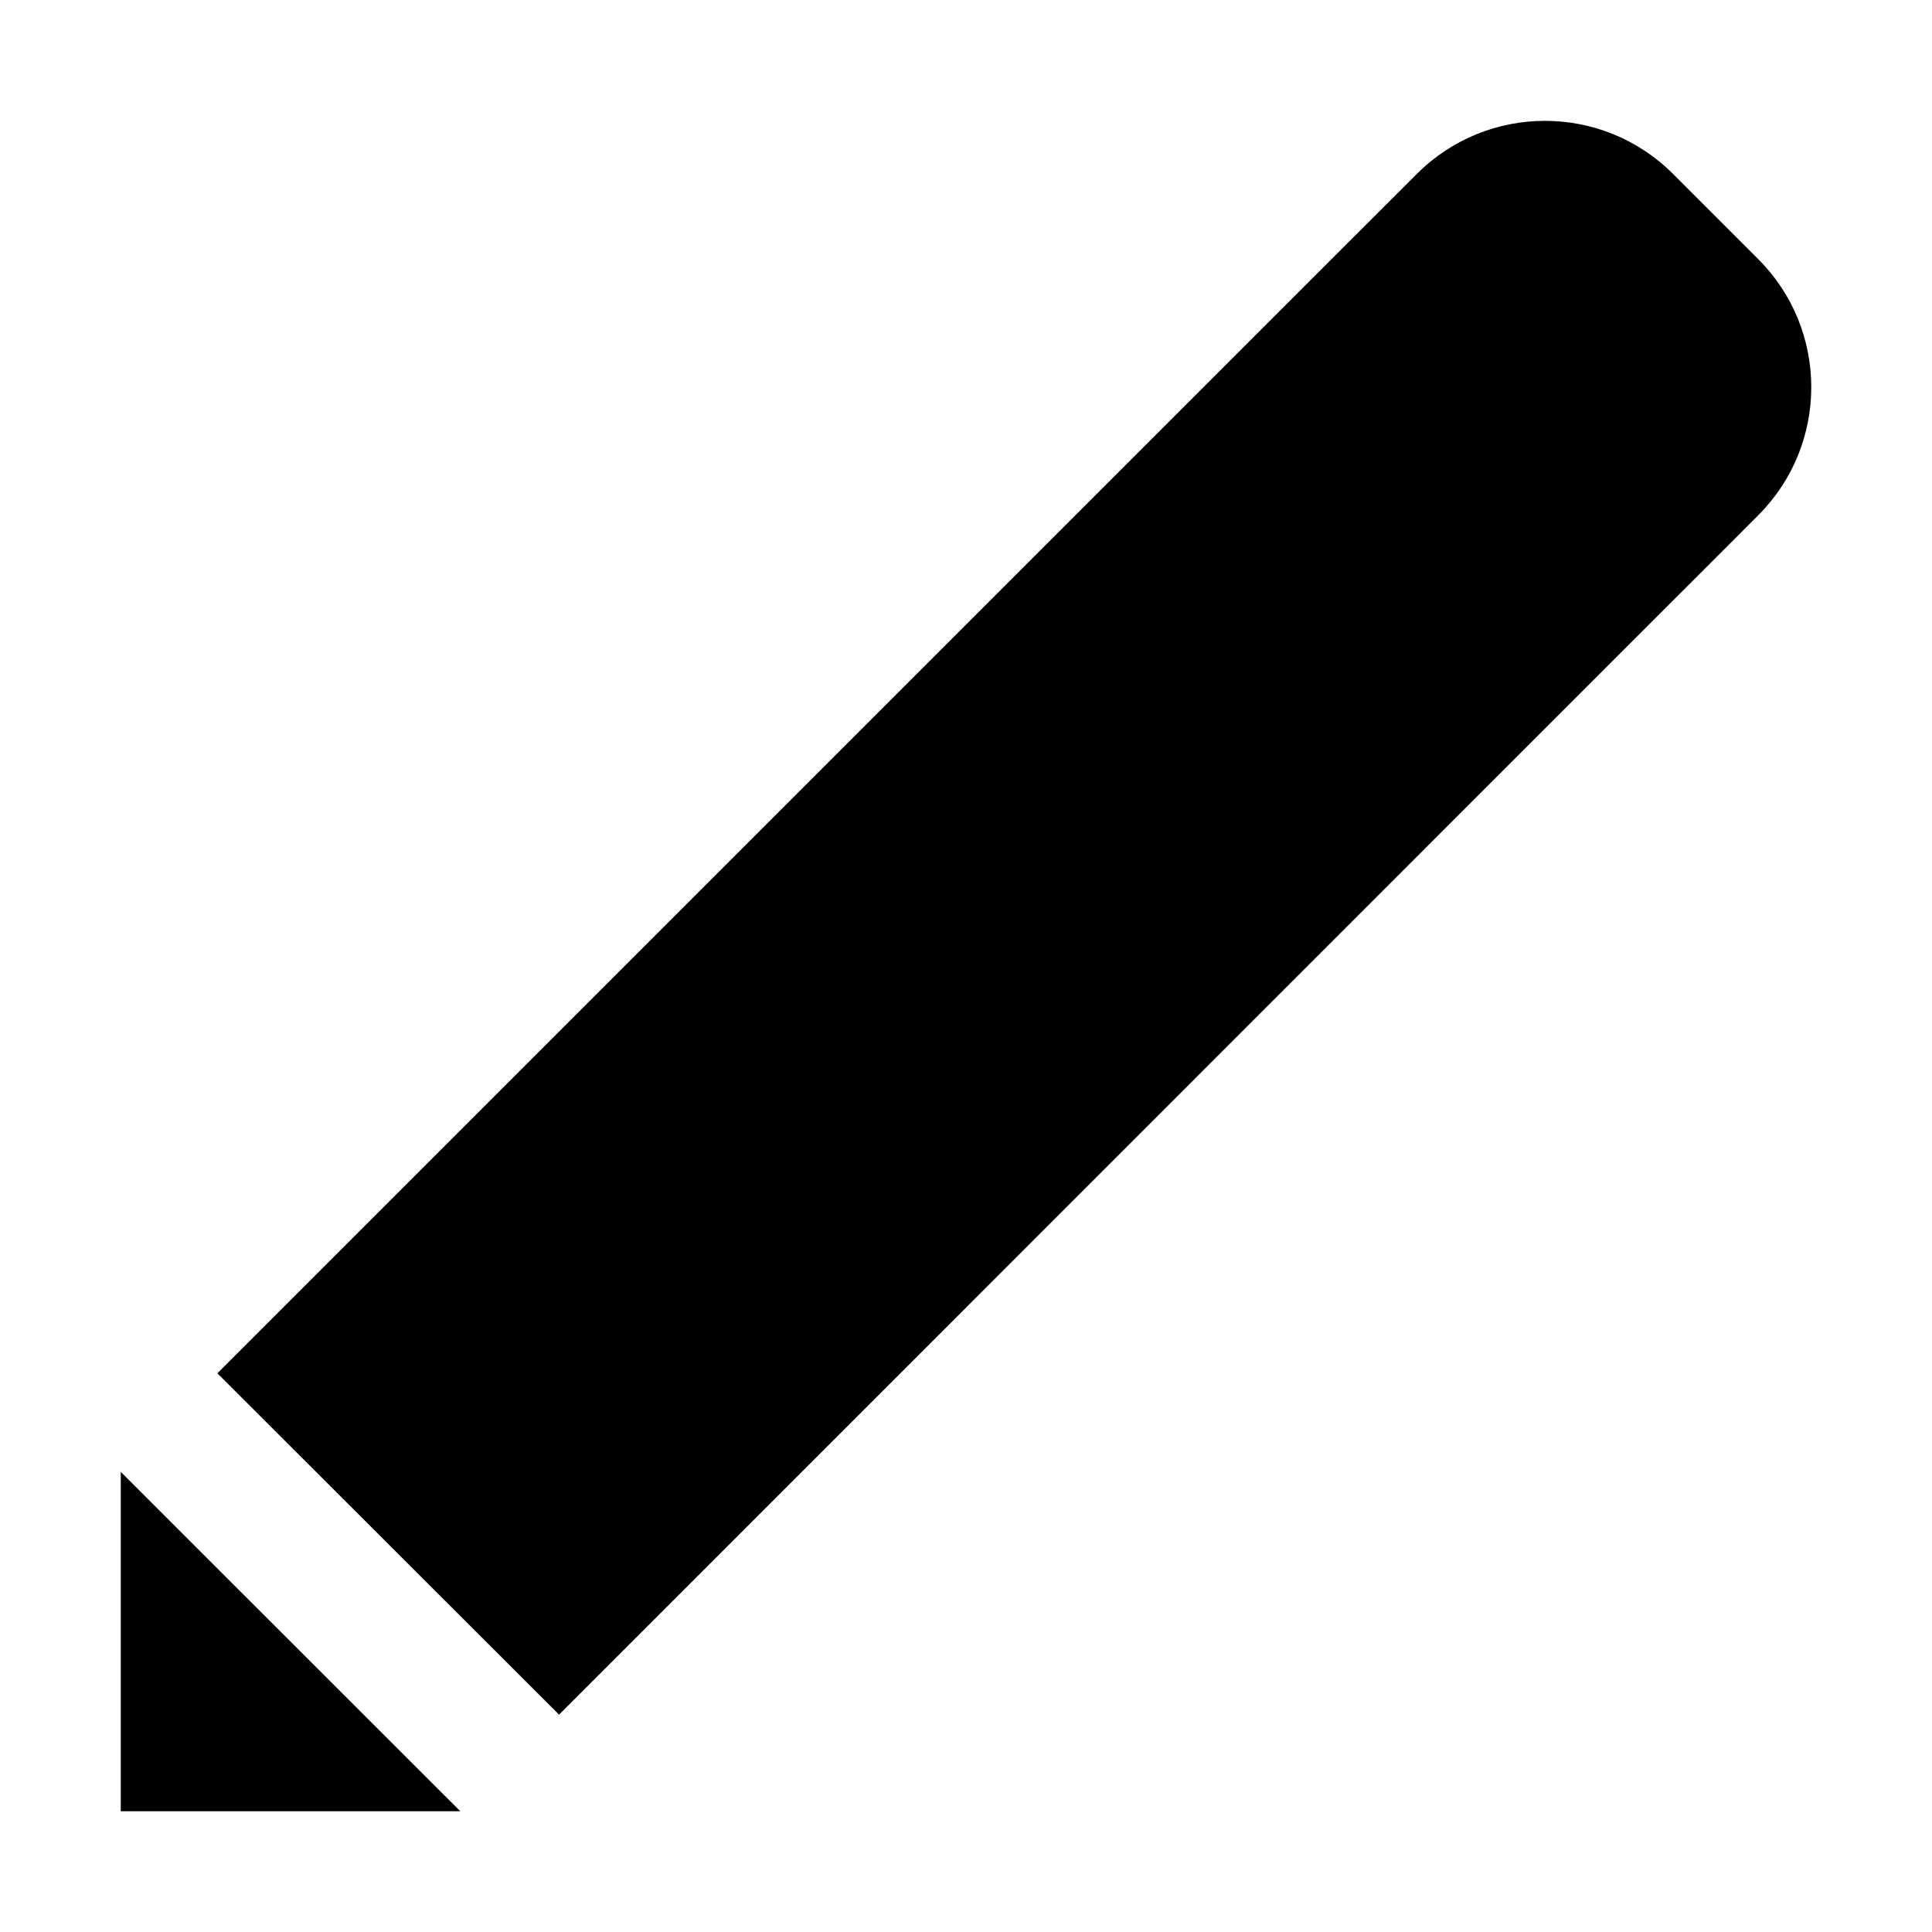
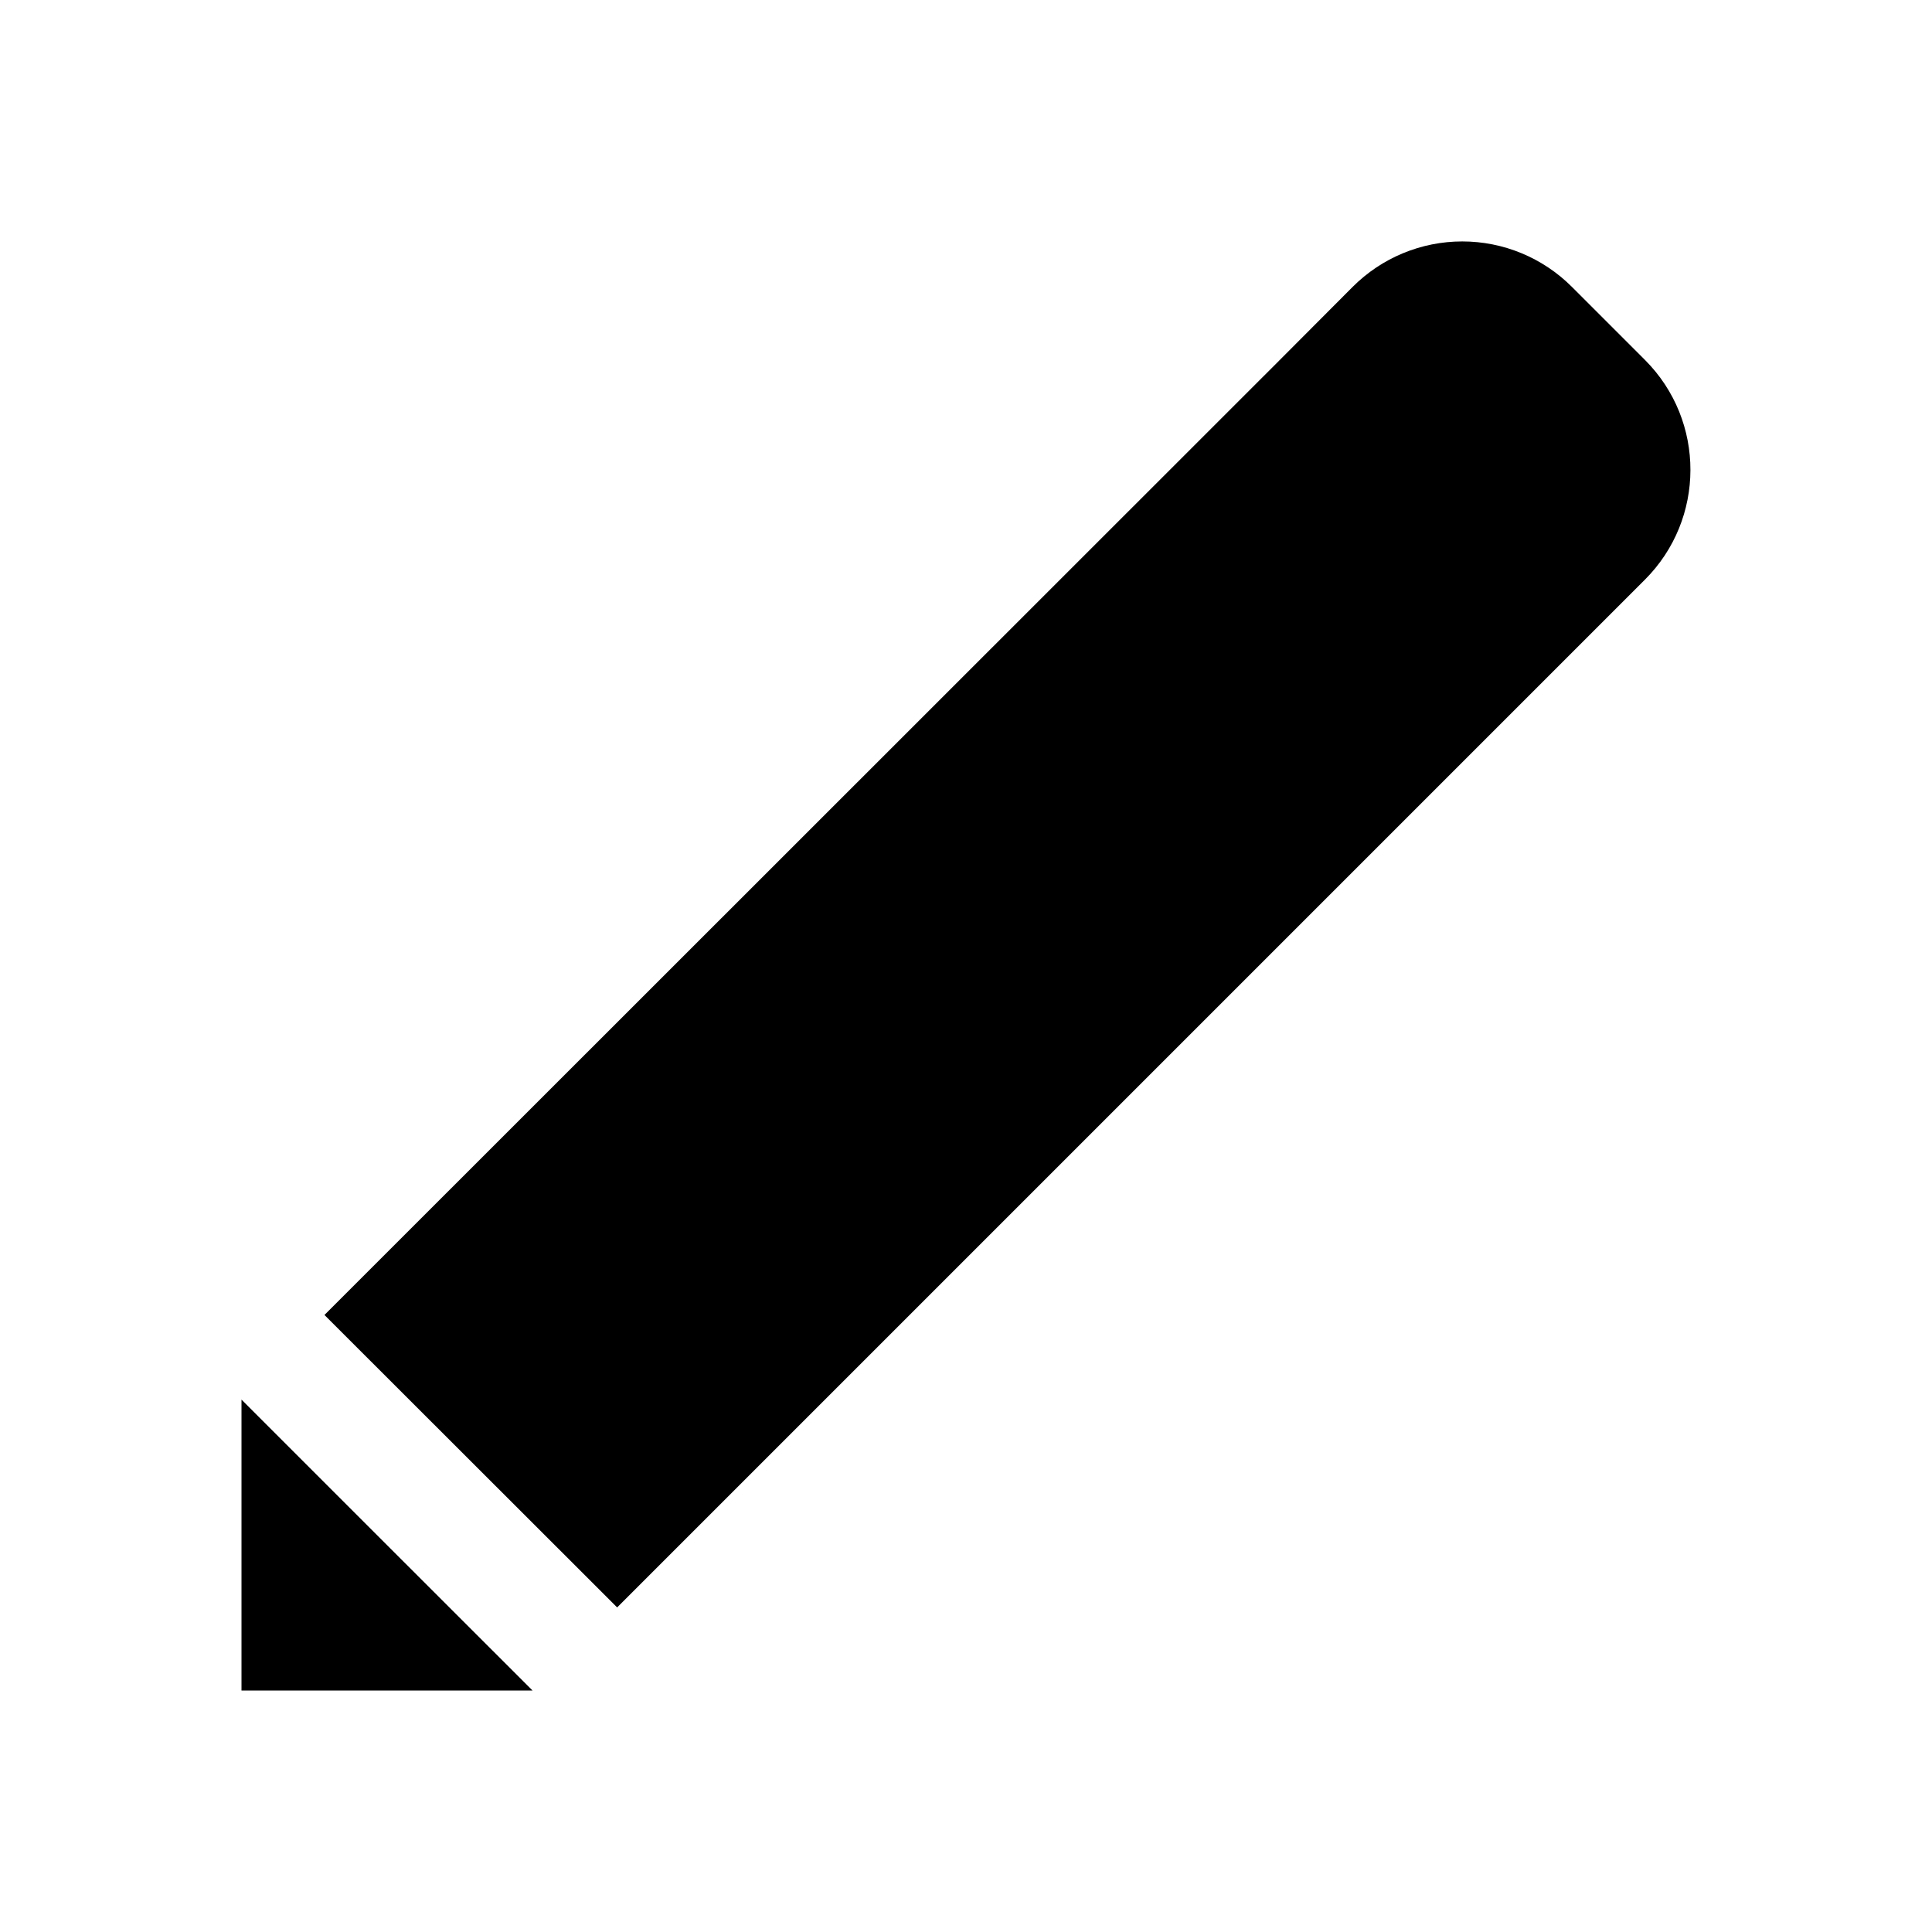
<svg xmlns="http://www.w3.org/2000/svg" viewBox="0 0 16 16">
-   <path d="M1 12.189V15h2.812l-1.951-1.95zM14.561 2.146l-.707-.707a1.5 1.5 0 0 0-2.119 0L11 2.173l-9.2 9.2L4.63 14.2l8.87-8.872c.826-.826.938-.936 1.061-1.061a1.5 1.5 0 0 0 0-2.121z" />
+   <path d="M2 11.591V14h2.41l-1.672-1.671zm11.624-8.609-.606-.606a1.283 1.283 0 0 0-1.816 0l-.628.63-7.887 7.884 2.424 2.422 7.6-7.6.91-.91a1.287 1.287 0 0 0 .003-1.82z" />
</svg>
